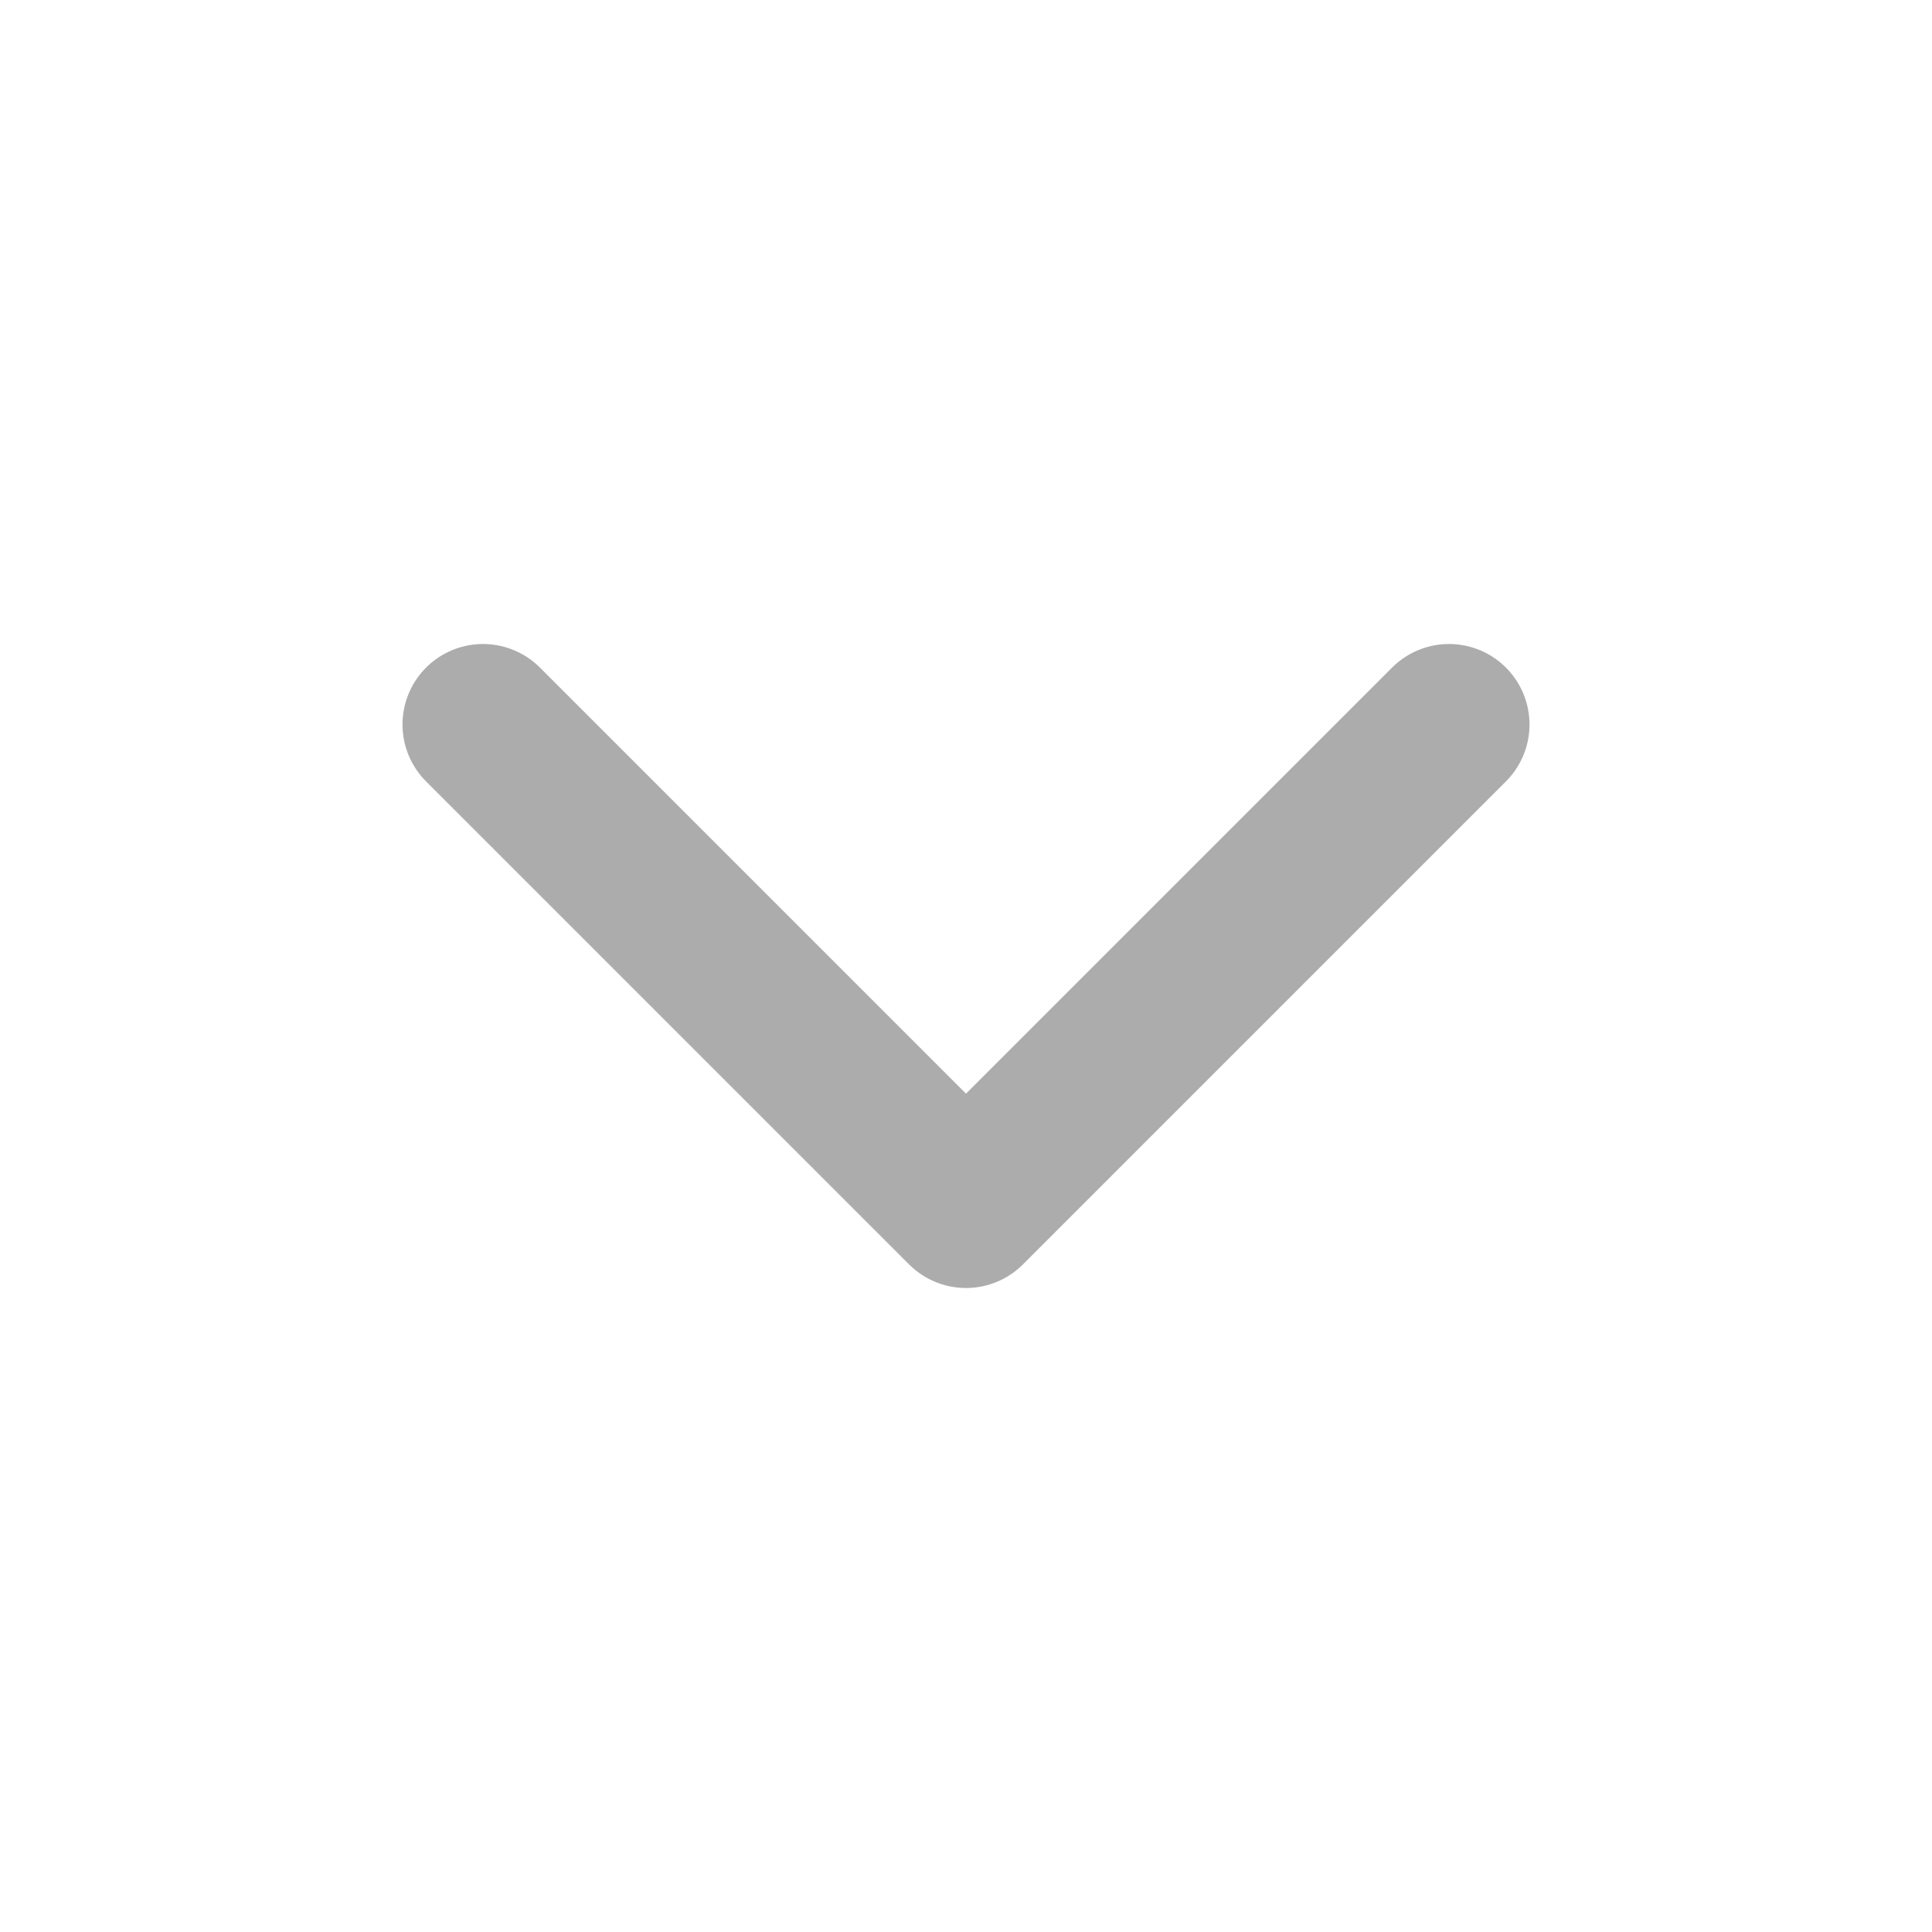
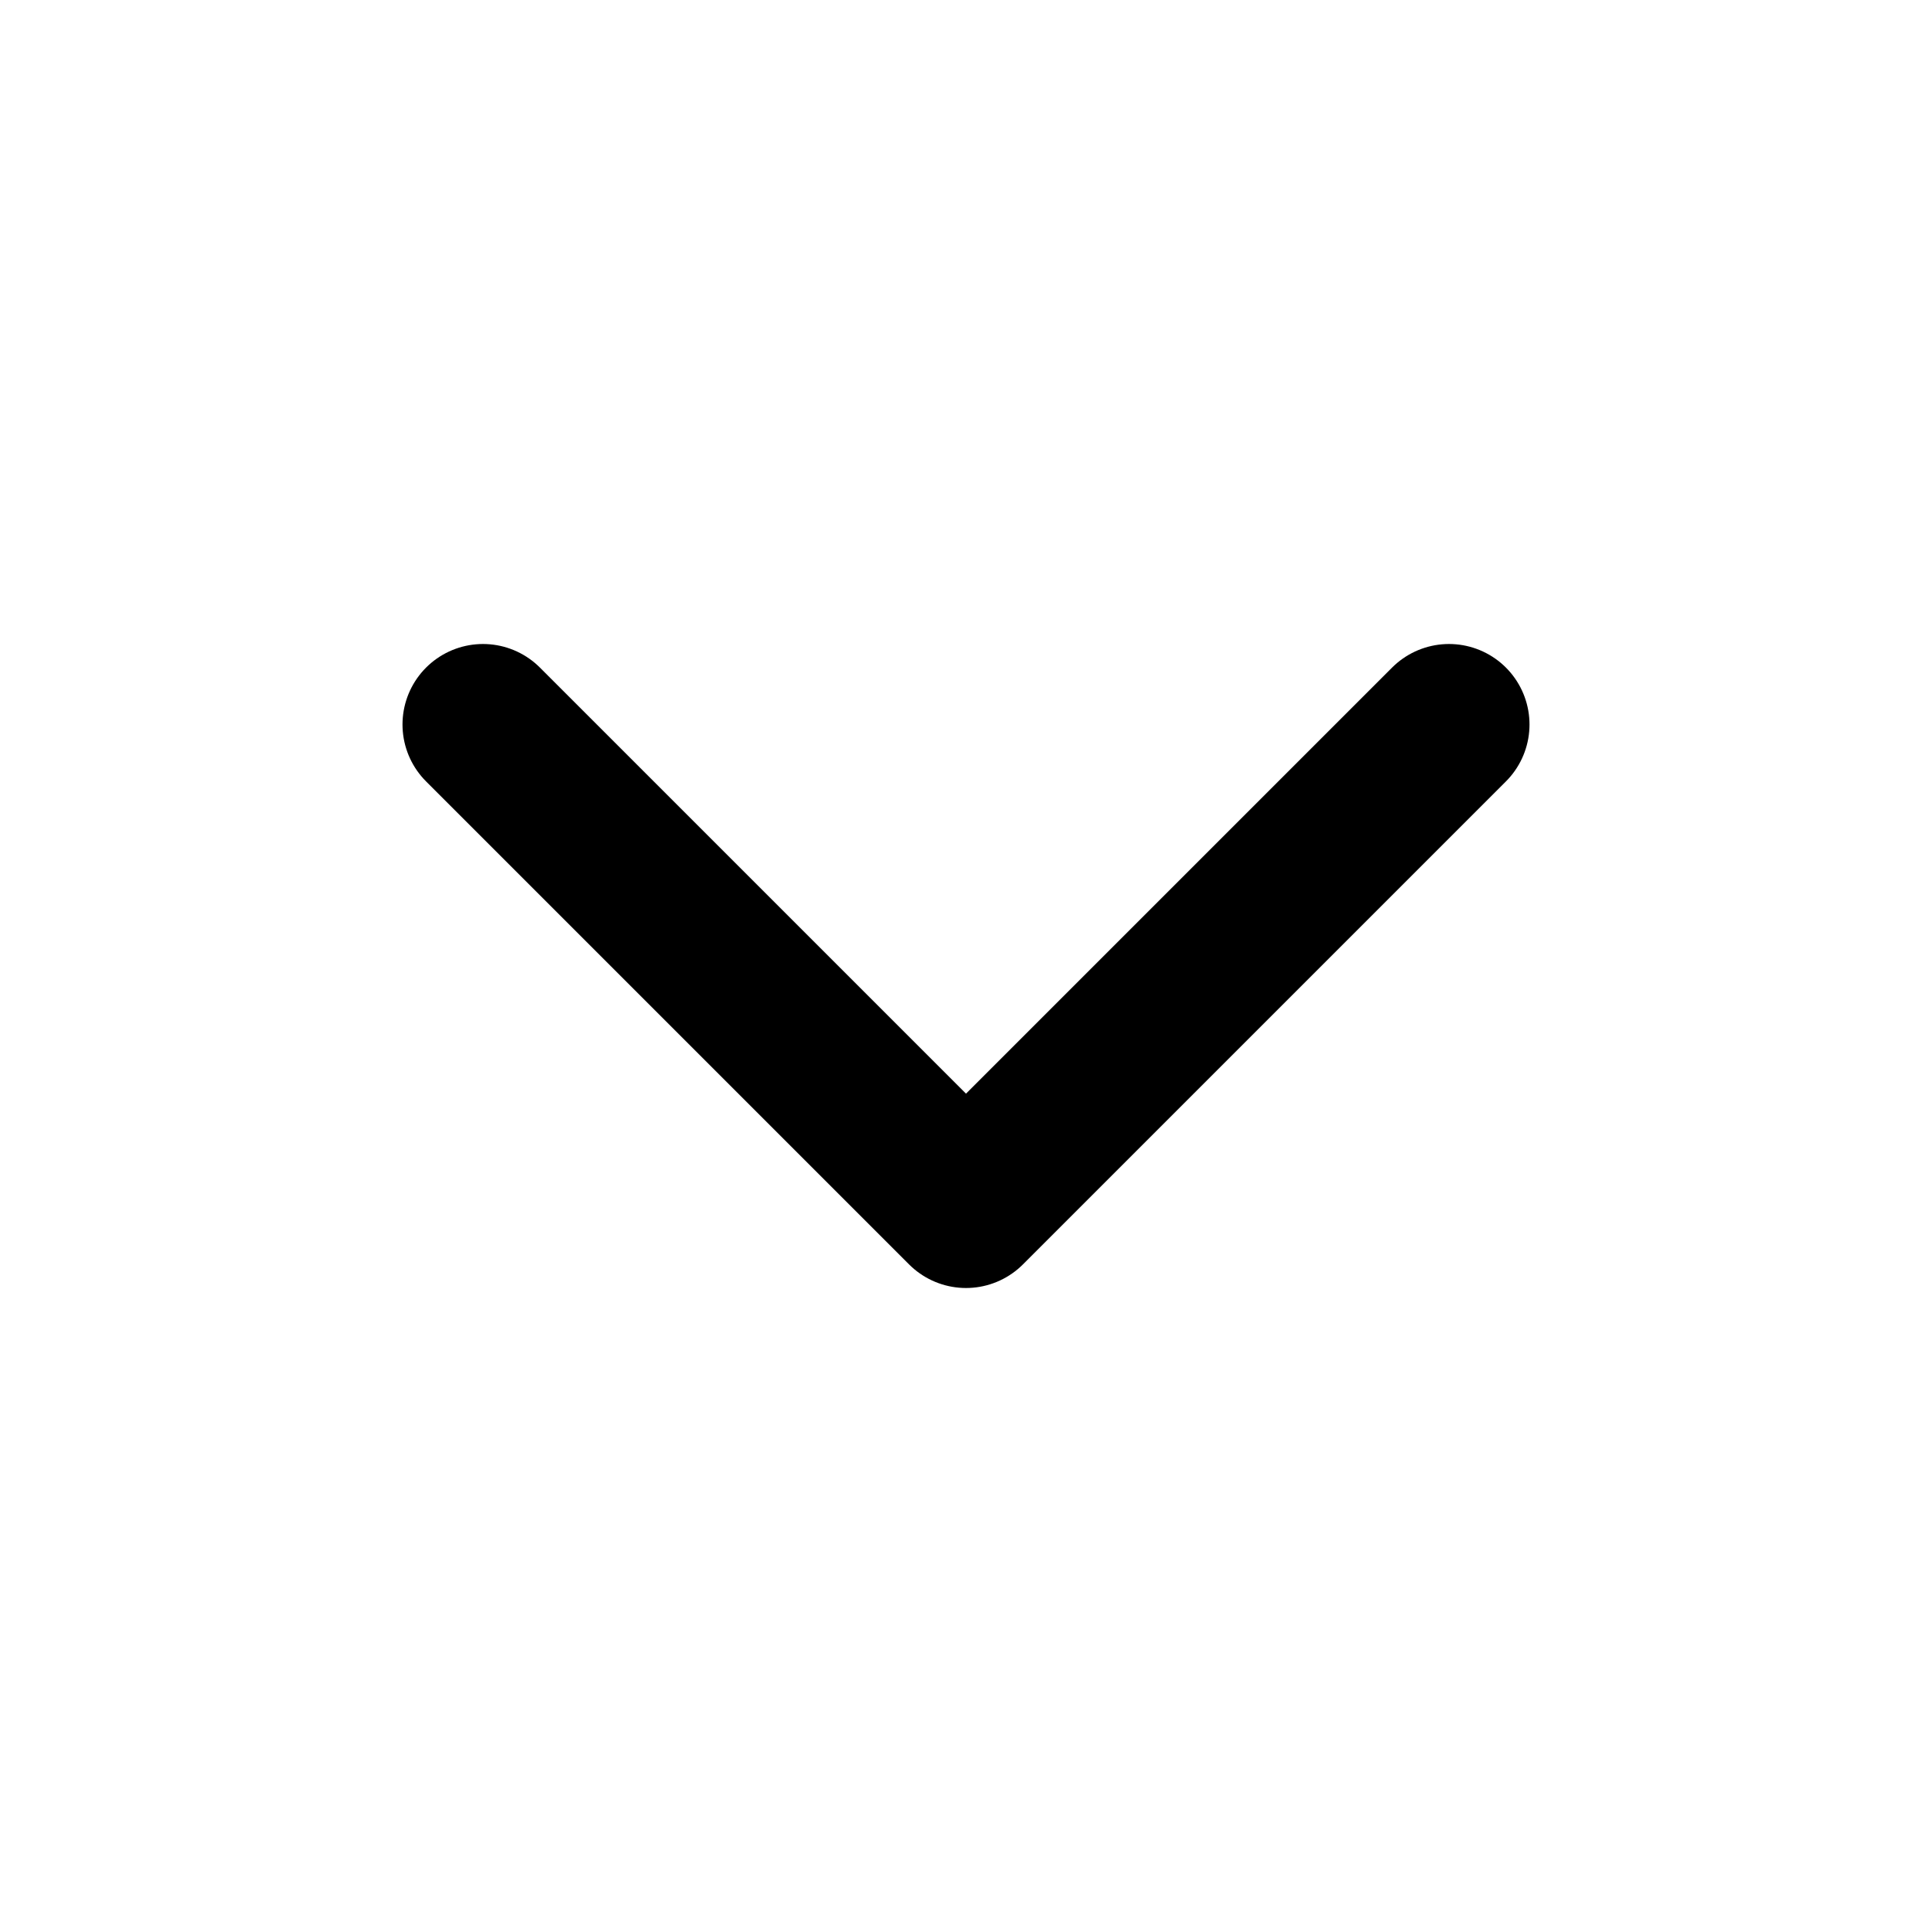
<svg xmlns="http://www.w3.org/2000/svg" width="24" height="24" viewBox="0 0 24 24" fill="none">
-   <path d="M18 9L12 15L6 9" stroke="#ACACAC" stroke-width="2" stroke-linecap="round" stroke-linejoin="round" />
+   <path d="M18 9L12 15L6 9" stroke="currentColor" stroke-width="2" stroke-linecap="round" stroke-linejoin="round" />
</svg>
